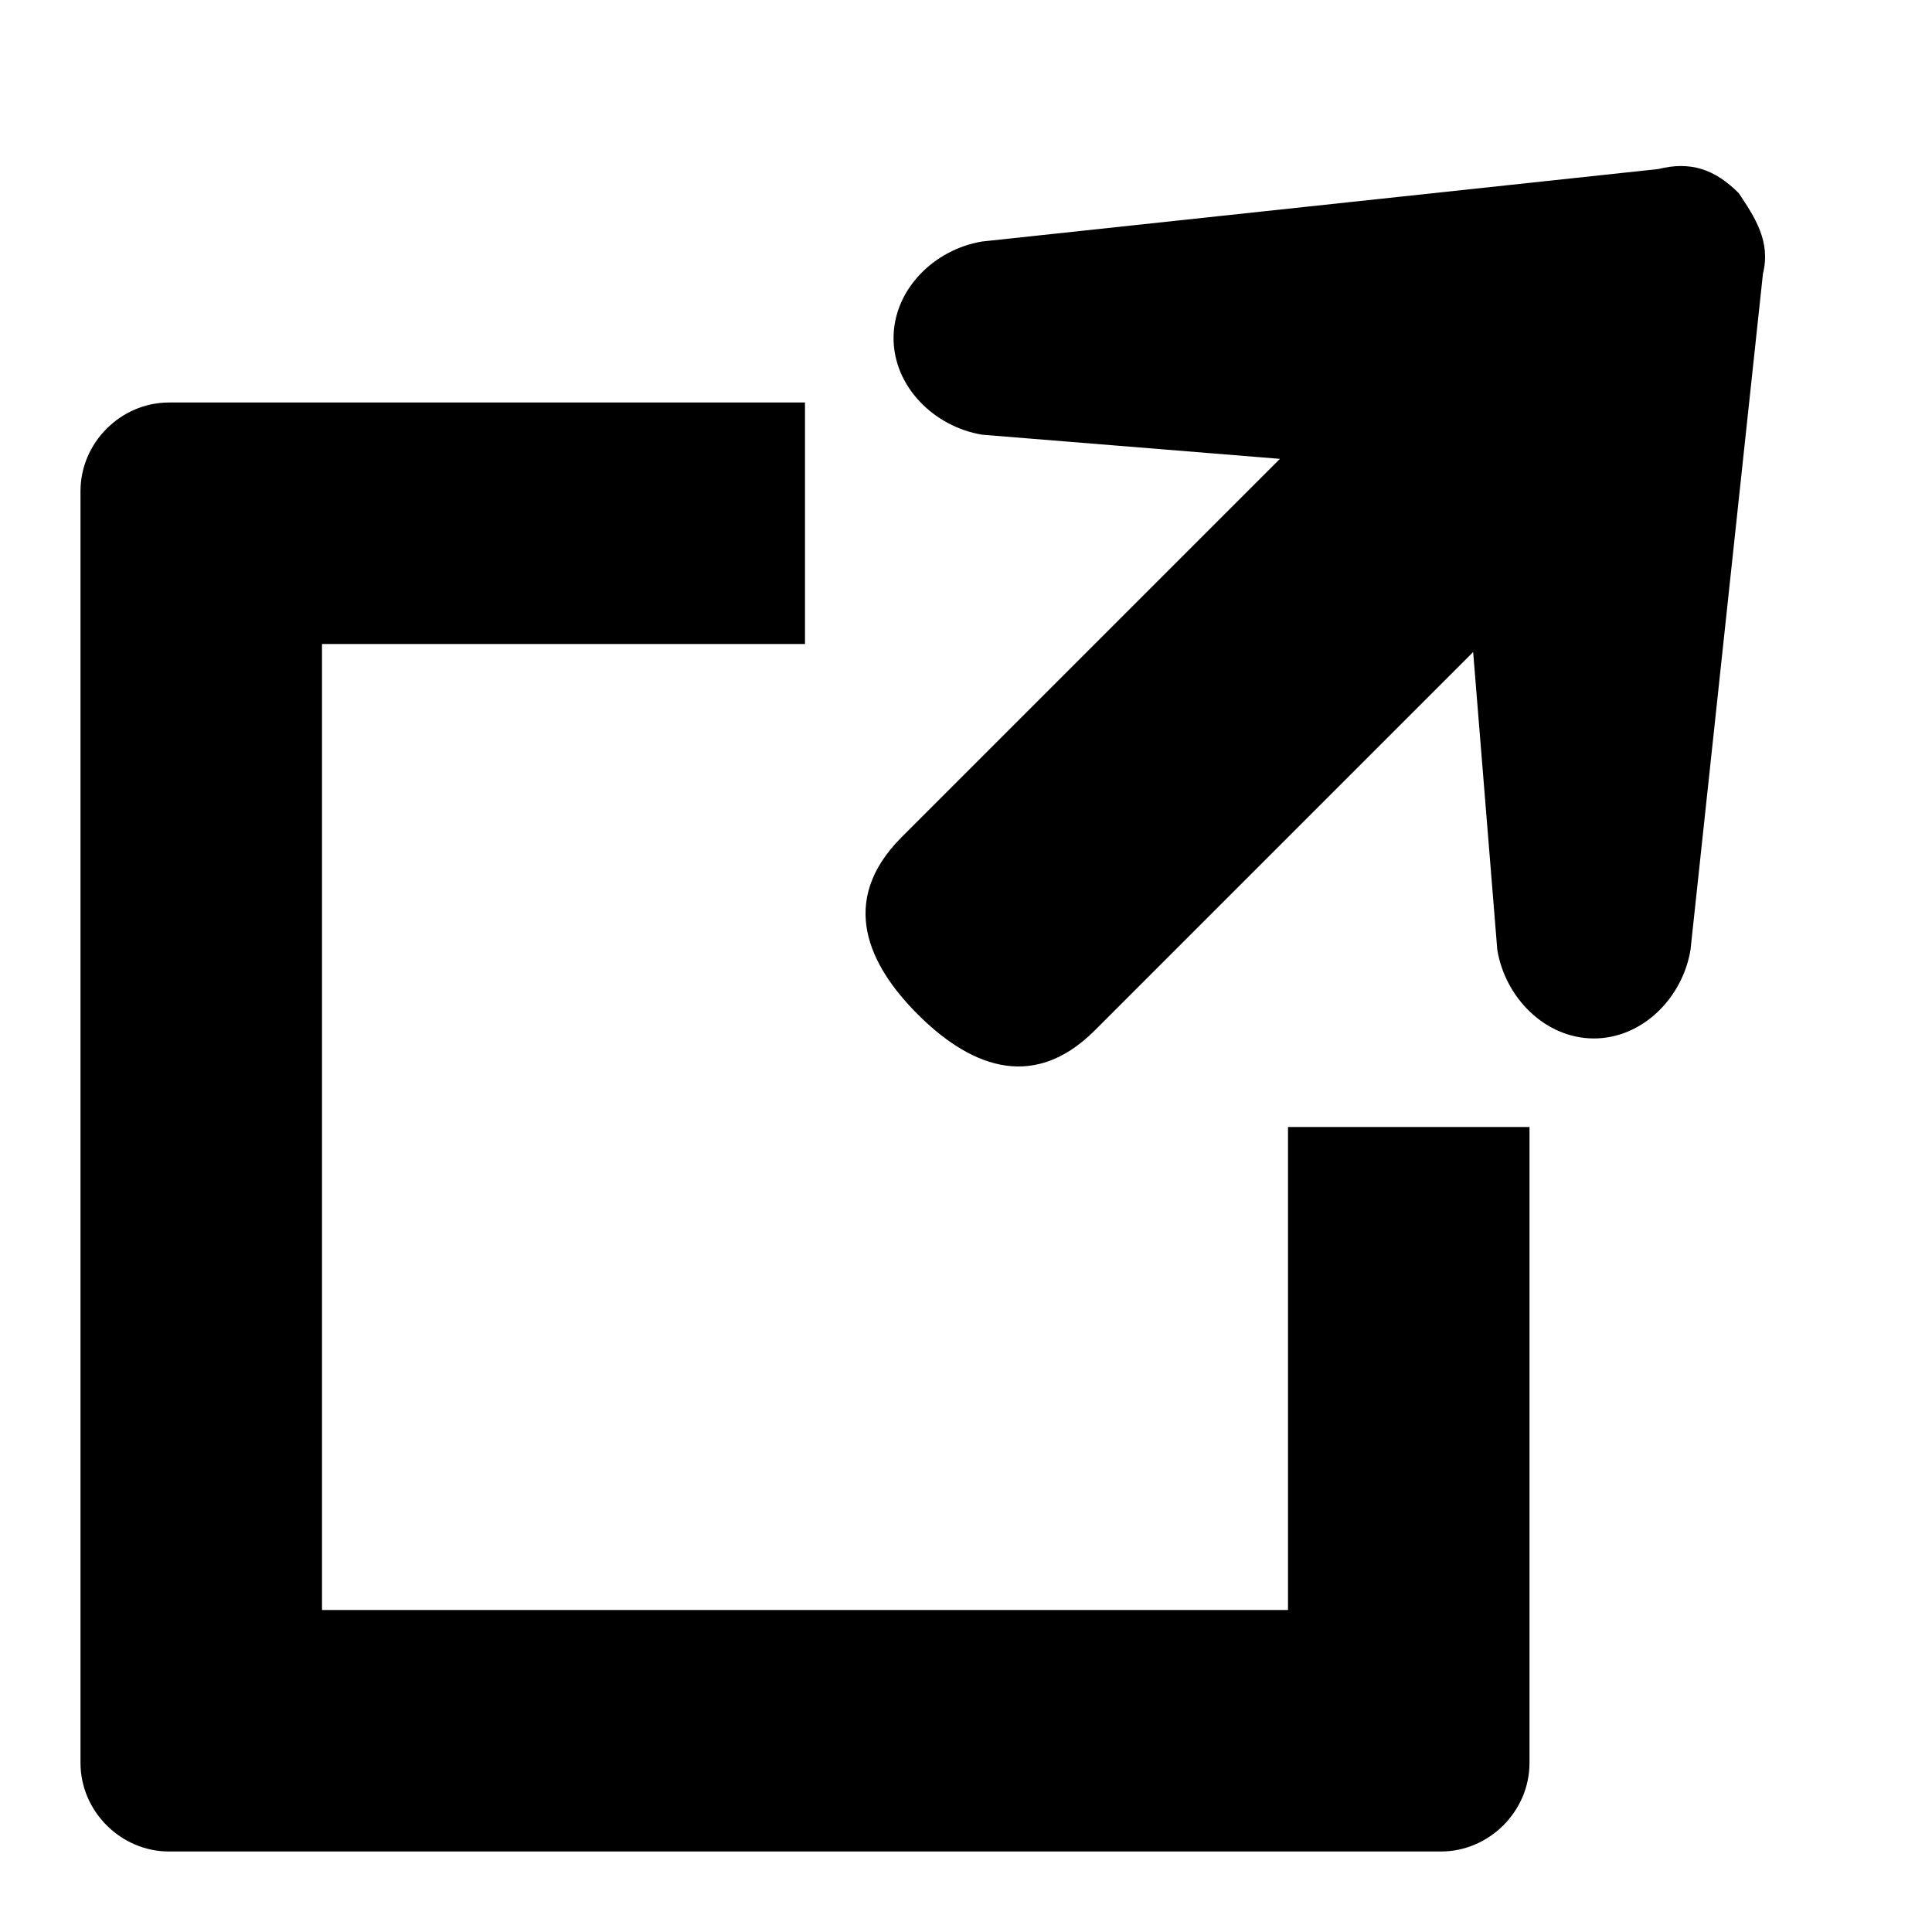
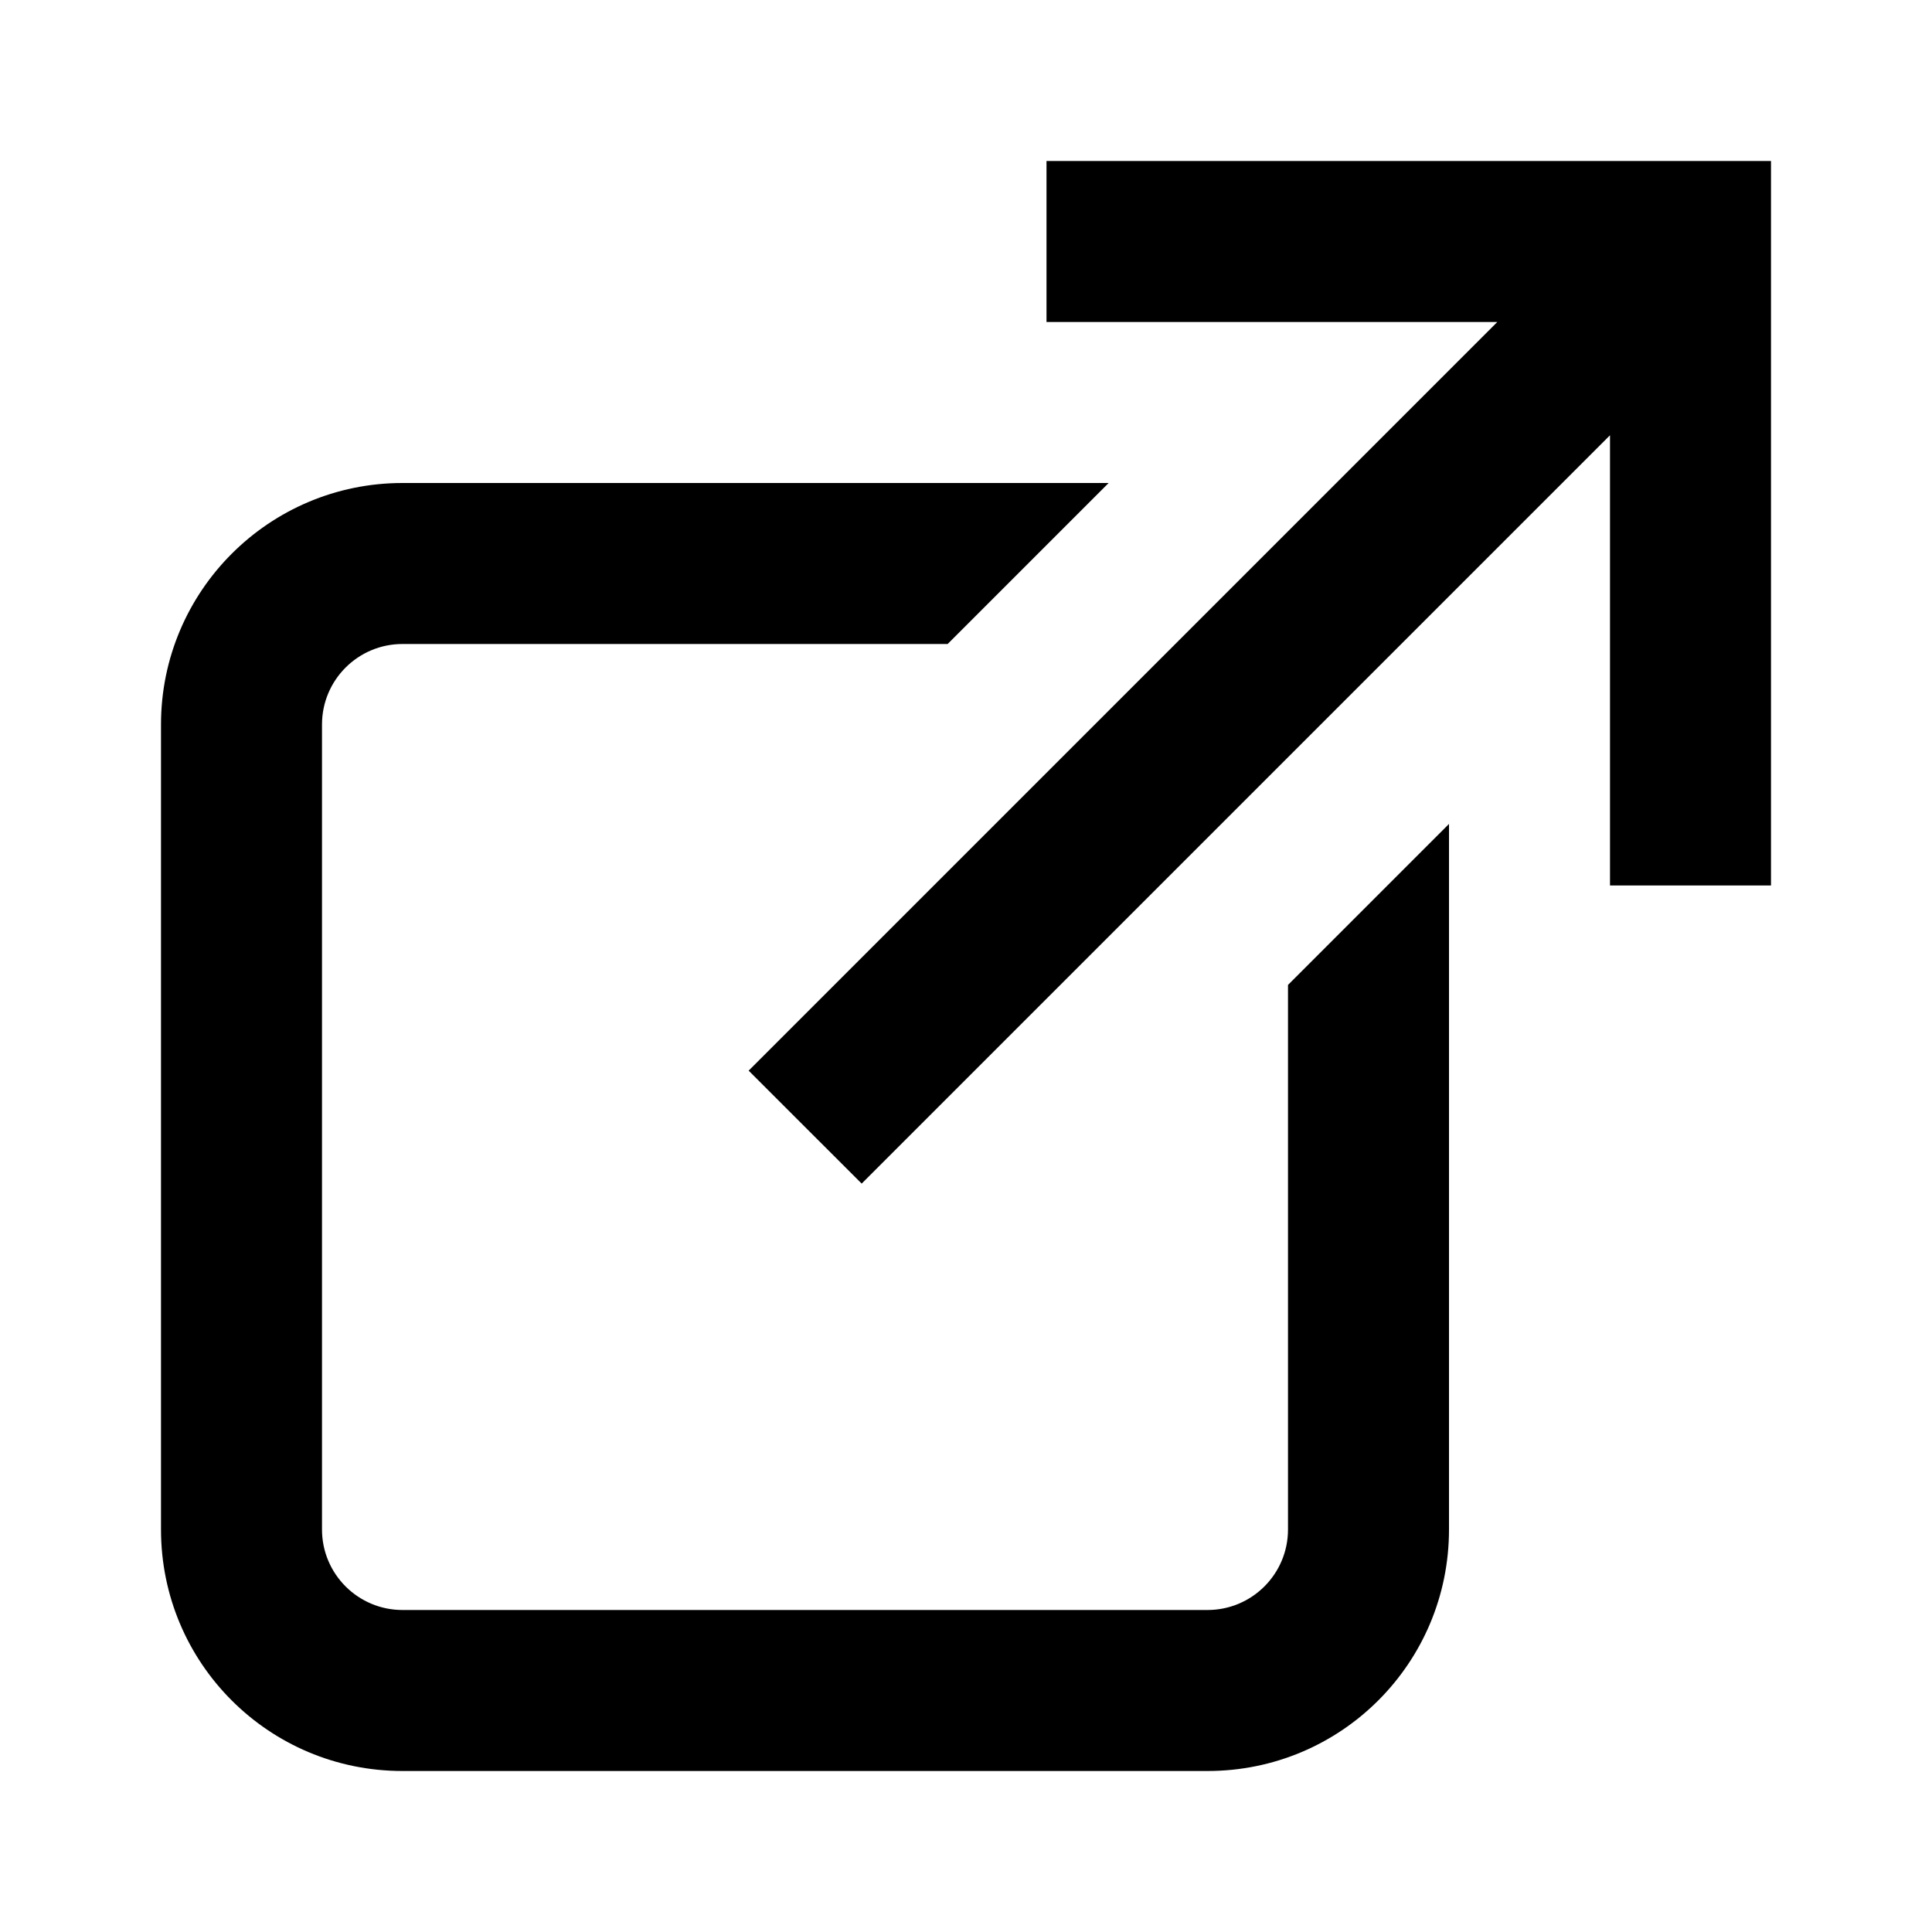
- <svg xmlns="http://www.w3.org/2000/svg" viewBox="0 0 24 24" fill="currentColor" aria-hidden="true">
-   <path fill="none" d="M0 0h24v24H0z" />
-   <path d="M16 20H4V8h6V5H2.1C1.5 5 1 5.5 1 6.1v15.8c0 .6.5 1.1 1.1 1.1h15.8c.6 0 1.1-.5 1.1-1.1V14h-3v6zm5.6-17.6c-.3-.3-.6-.4-1-.3l-8.4.9c-.6.1-1.1.6-1.1 1.2s.5 1.1 1.1 1.2l3.7.3-4.7 4.7c-.8.8-.4 1.6.2 2.2.6.6 1.4 1 2.2.2l4.7-4.7.3 3.7c.1.6.6 1.1 1.2 1.1s1.1-.5 1.2-1.1l.9-8.4c.1-.4-.1-.7-.3-1z" />
+ <svg xmlns="http://www.w3.org/2000/svg" width="24" height="24" viewBox="0 0 24 24" aria-hidden="true" focusable="false">
+   <path fill="currentColor" d="M11.772 8H5a1 1 0 0 0-1 1v10a1 1 0 0 0 1 1h10a1 1 0 0 0 1-1v-6.765l2-2V19c0 1.66-1.34 3-3 3H5c-1.66 0-3-1.34-3-3V9a3 3 0 0 1 3-3h8.772z" />
+   <path fill="currentColor" d="M22 11h-2V5.407l-9.296 9.296L9.3 13.3 18.6 4H13V2h9z" />
</svg>
